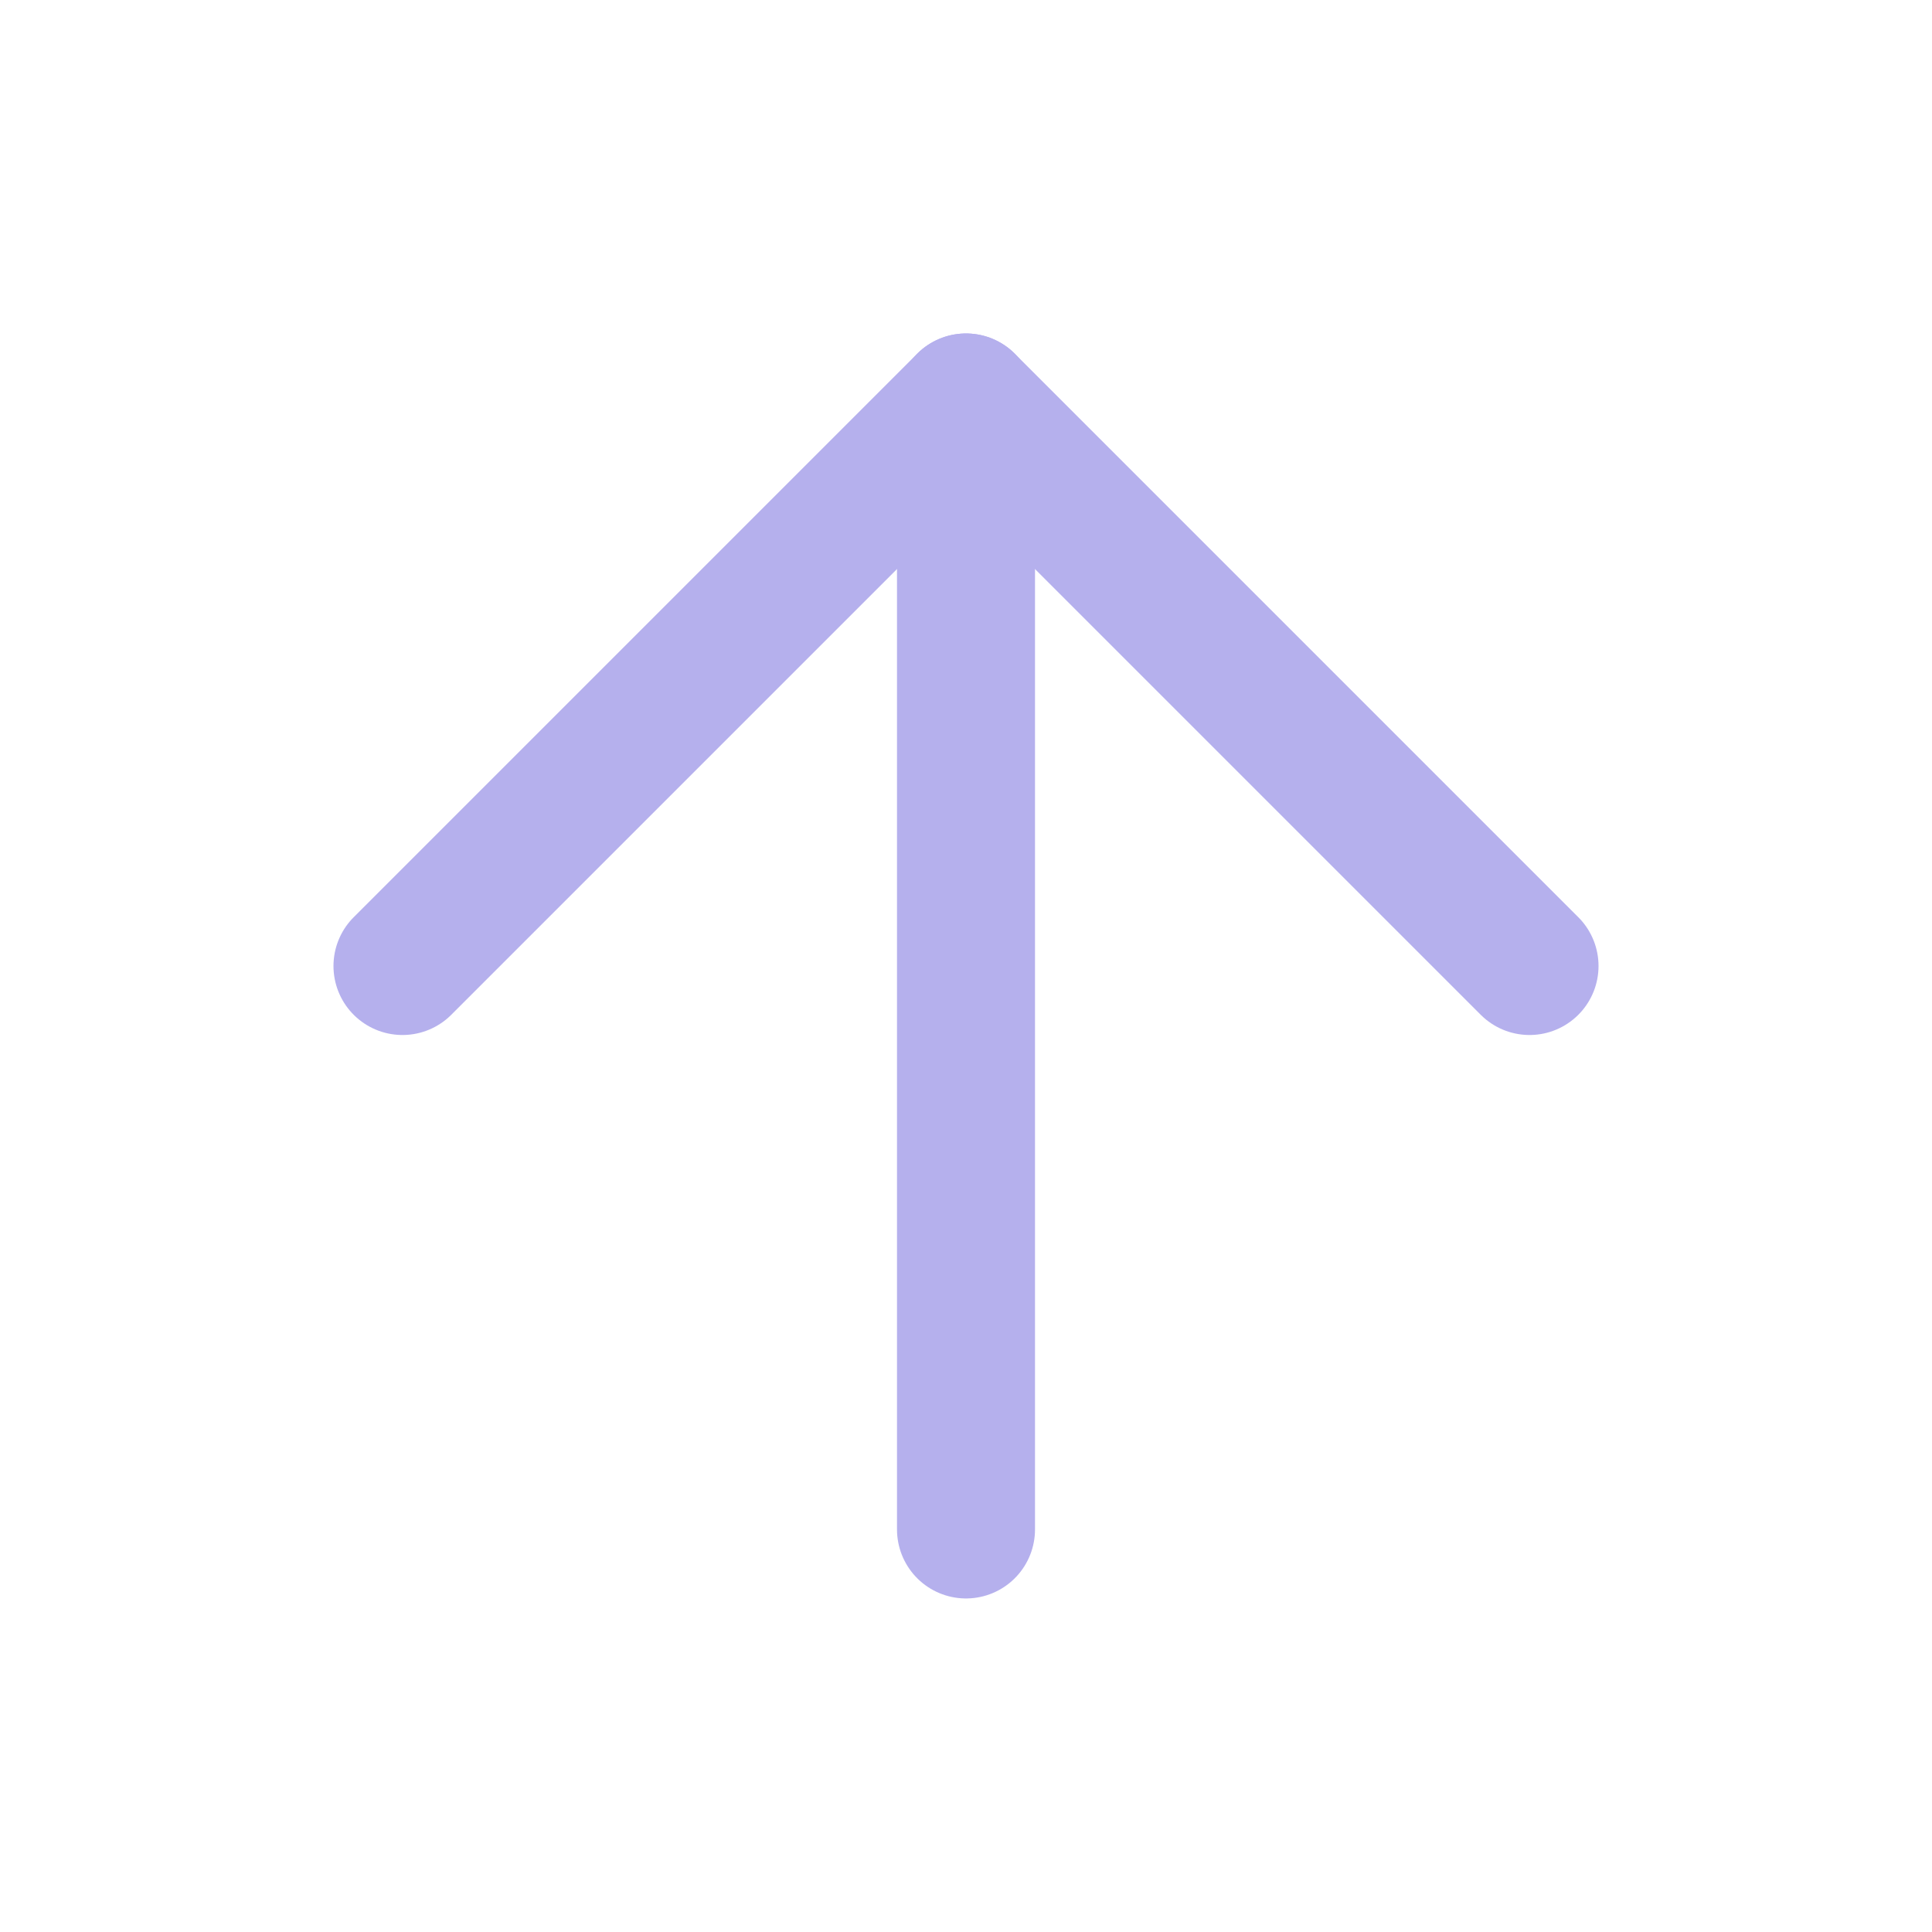
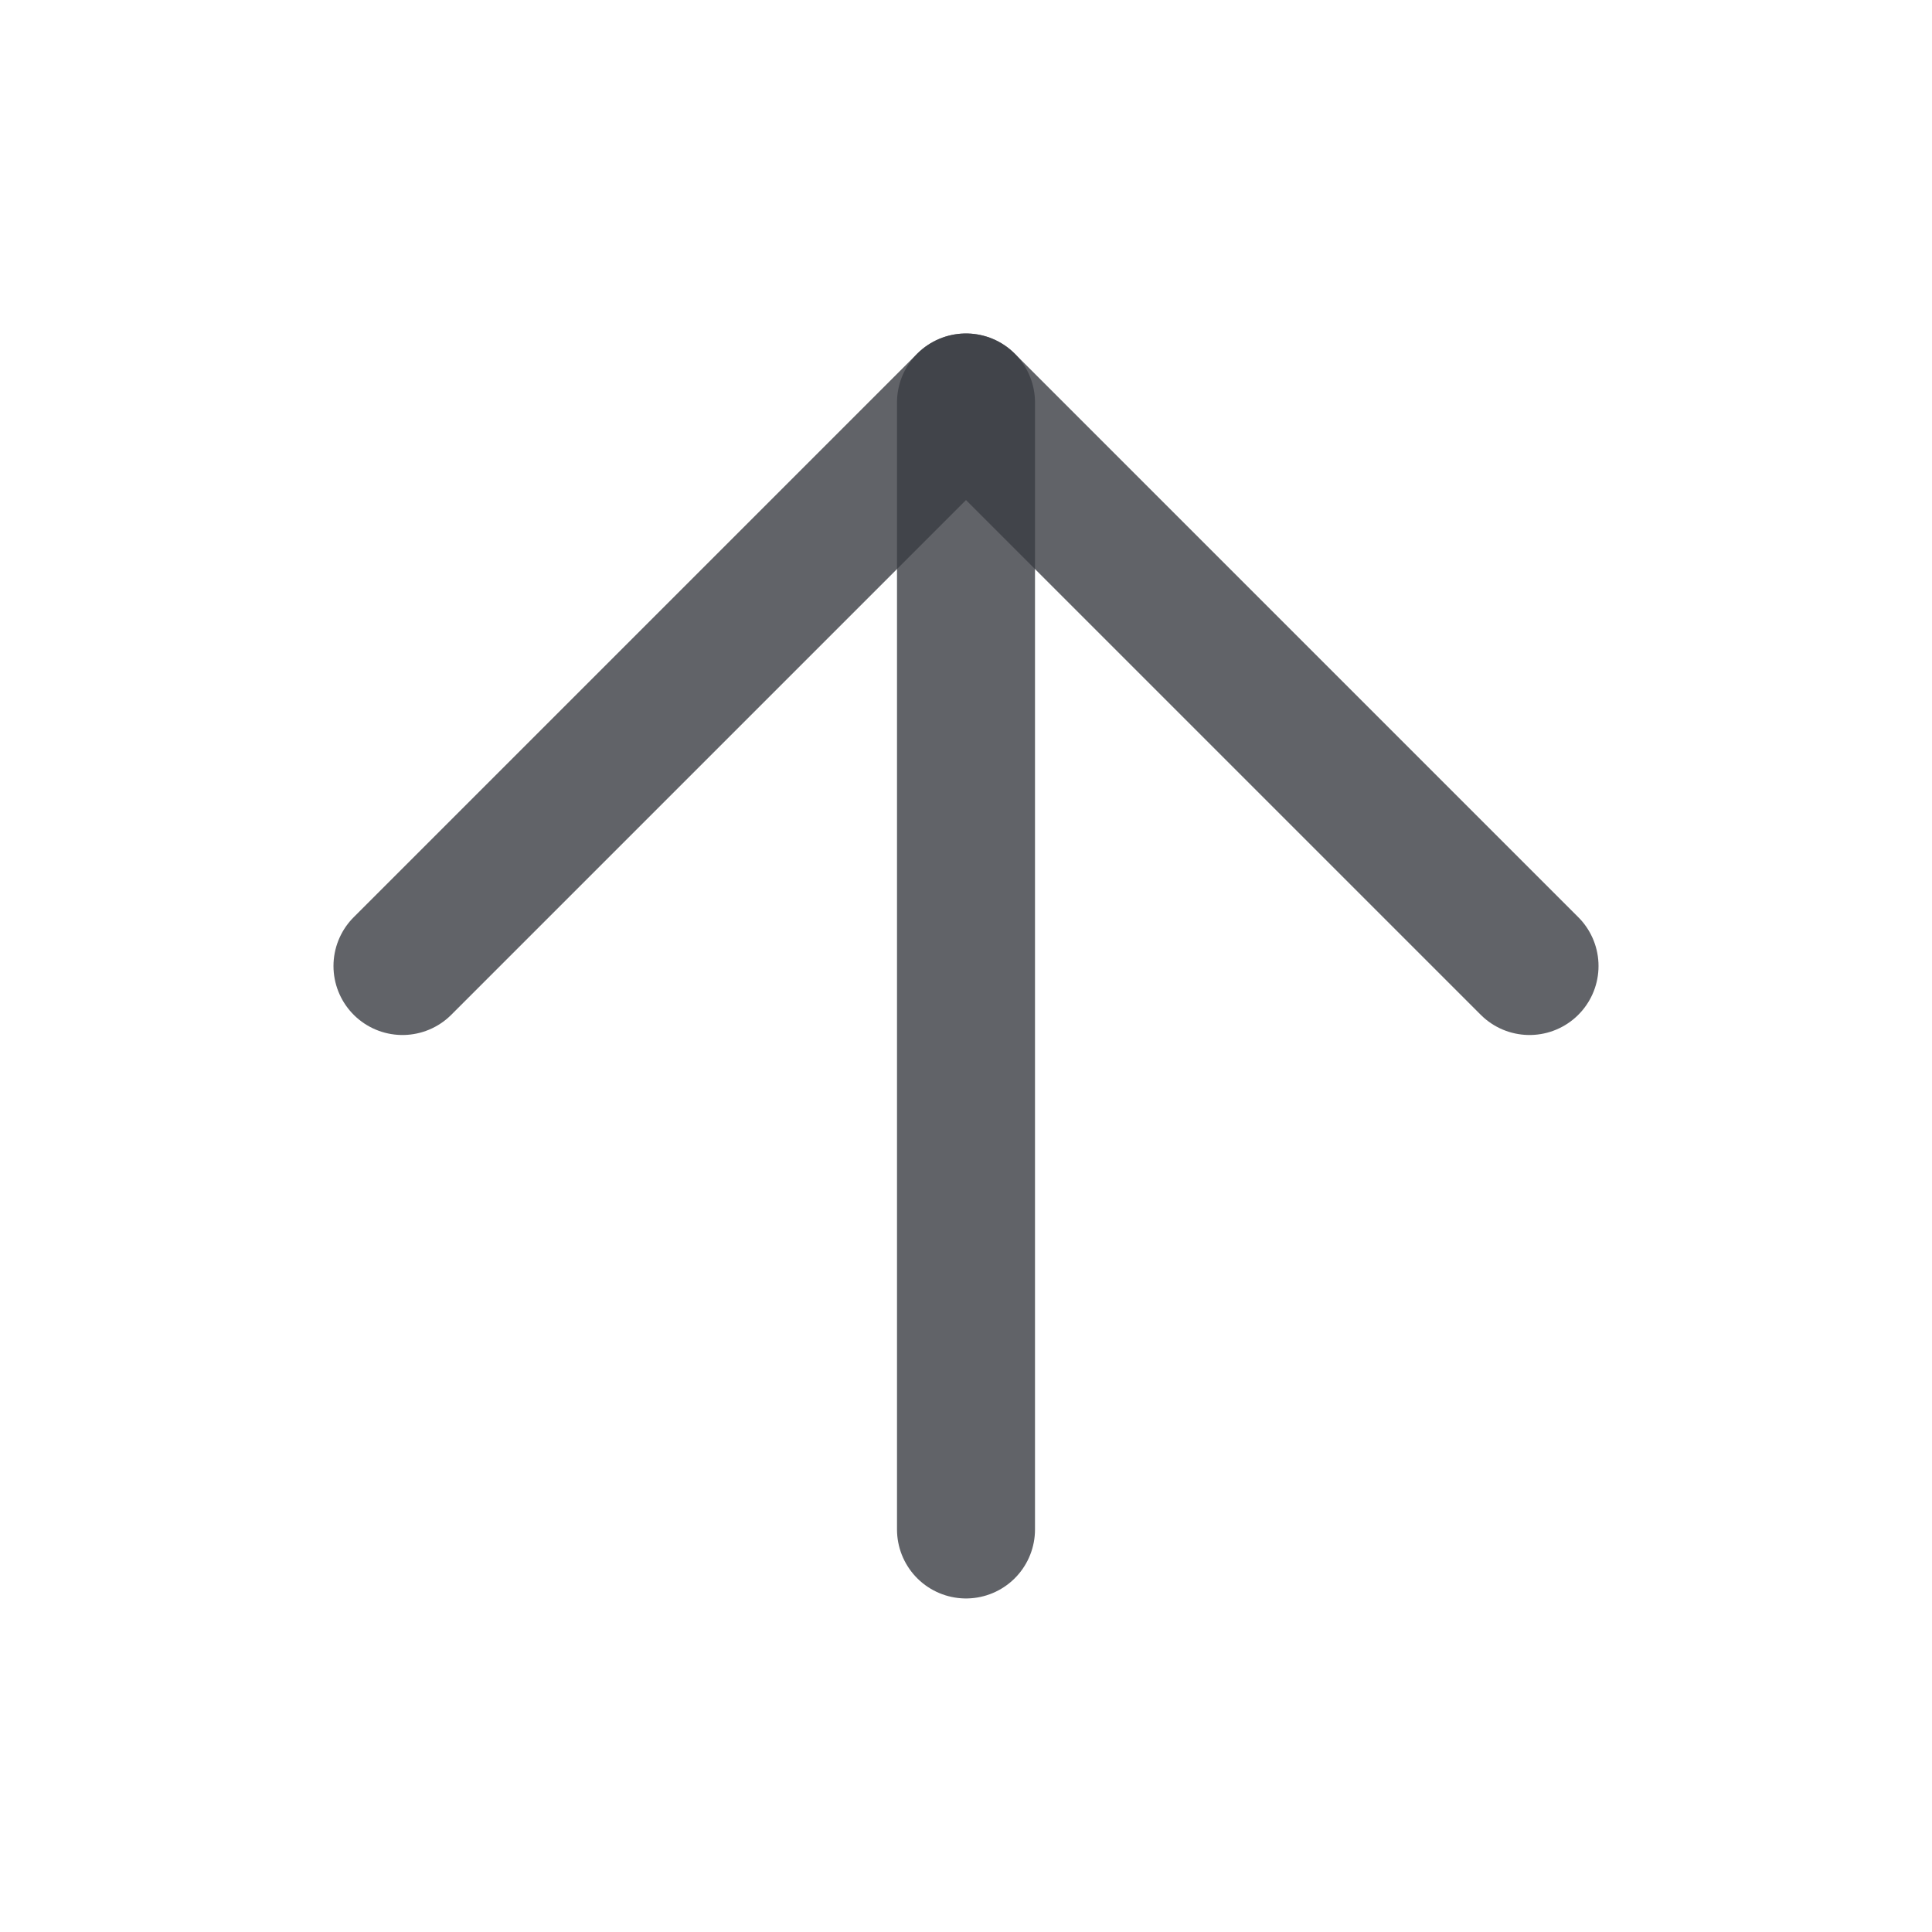
<svg xmlns="http://www.w3.org/2000/svg" width="28" height="28" viewBox="0 0 28 28" fill="none">
-   <path d="M14 22.166V5.833" stroke="#B5B0ED" stroke-width="2" stroke-linecap="round" stroke-linejoin="round" />
-   <path d="M5.833 14L14 5.833L22.167 14" stroke="#B5B0ED" stroke-width="2" stroke-linecap="round" stroke-linejoin="round" />
+   <path d="M14 22.166V5.833" stroke="#3A3D42" stroke-opacity="0.8" stroke-width="2" stroke-linecap="round" stroke-linejoin="round" />
+   <path d="M5.833 14L14 5.833L22.167 14" stroke="#3A3D42" stroke-opacity="0.8" stroke-width="2" stroke-linecap="round" stroke-linejoin="round" />
</svg>
